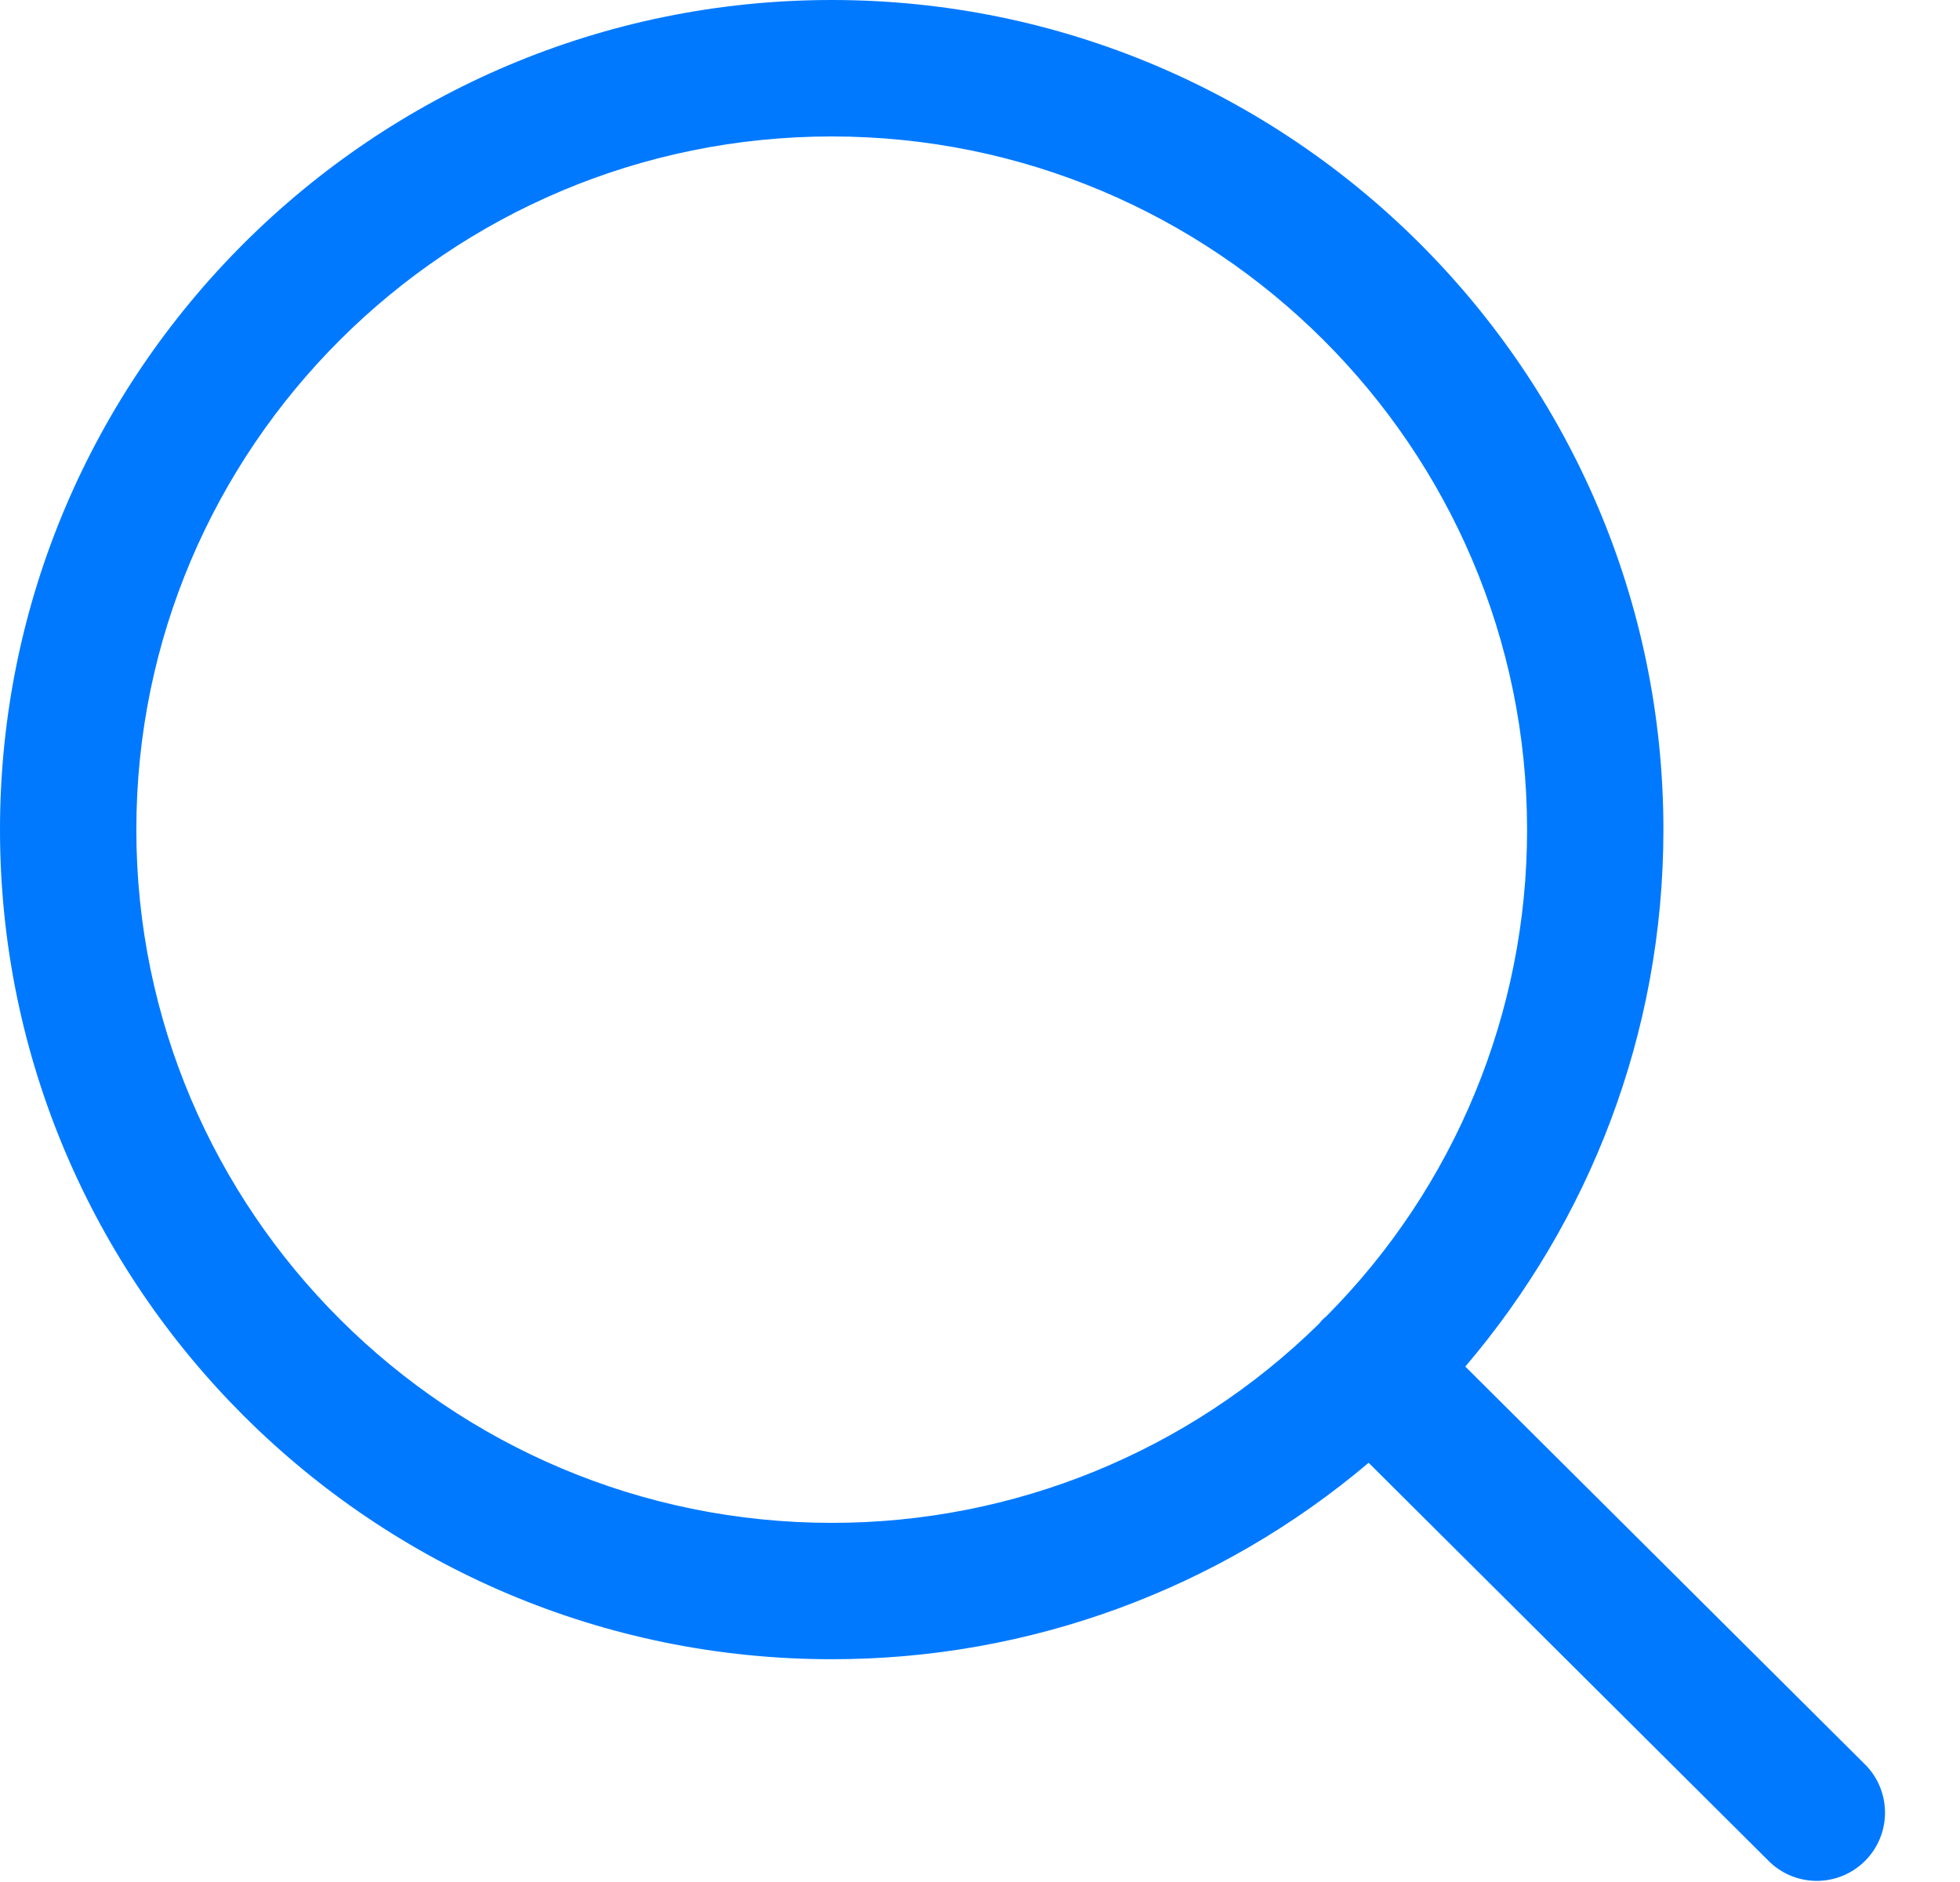
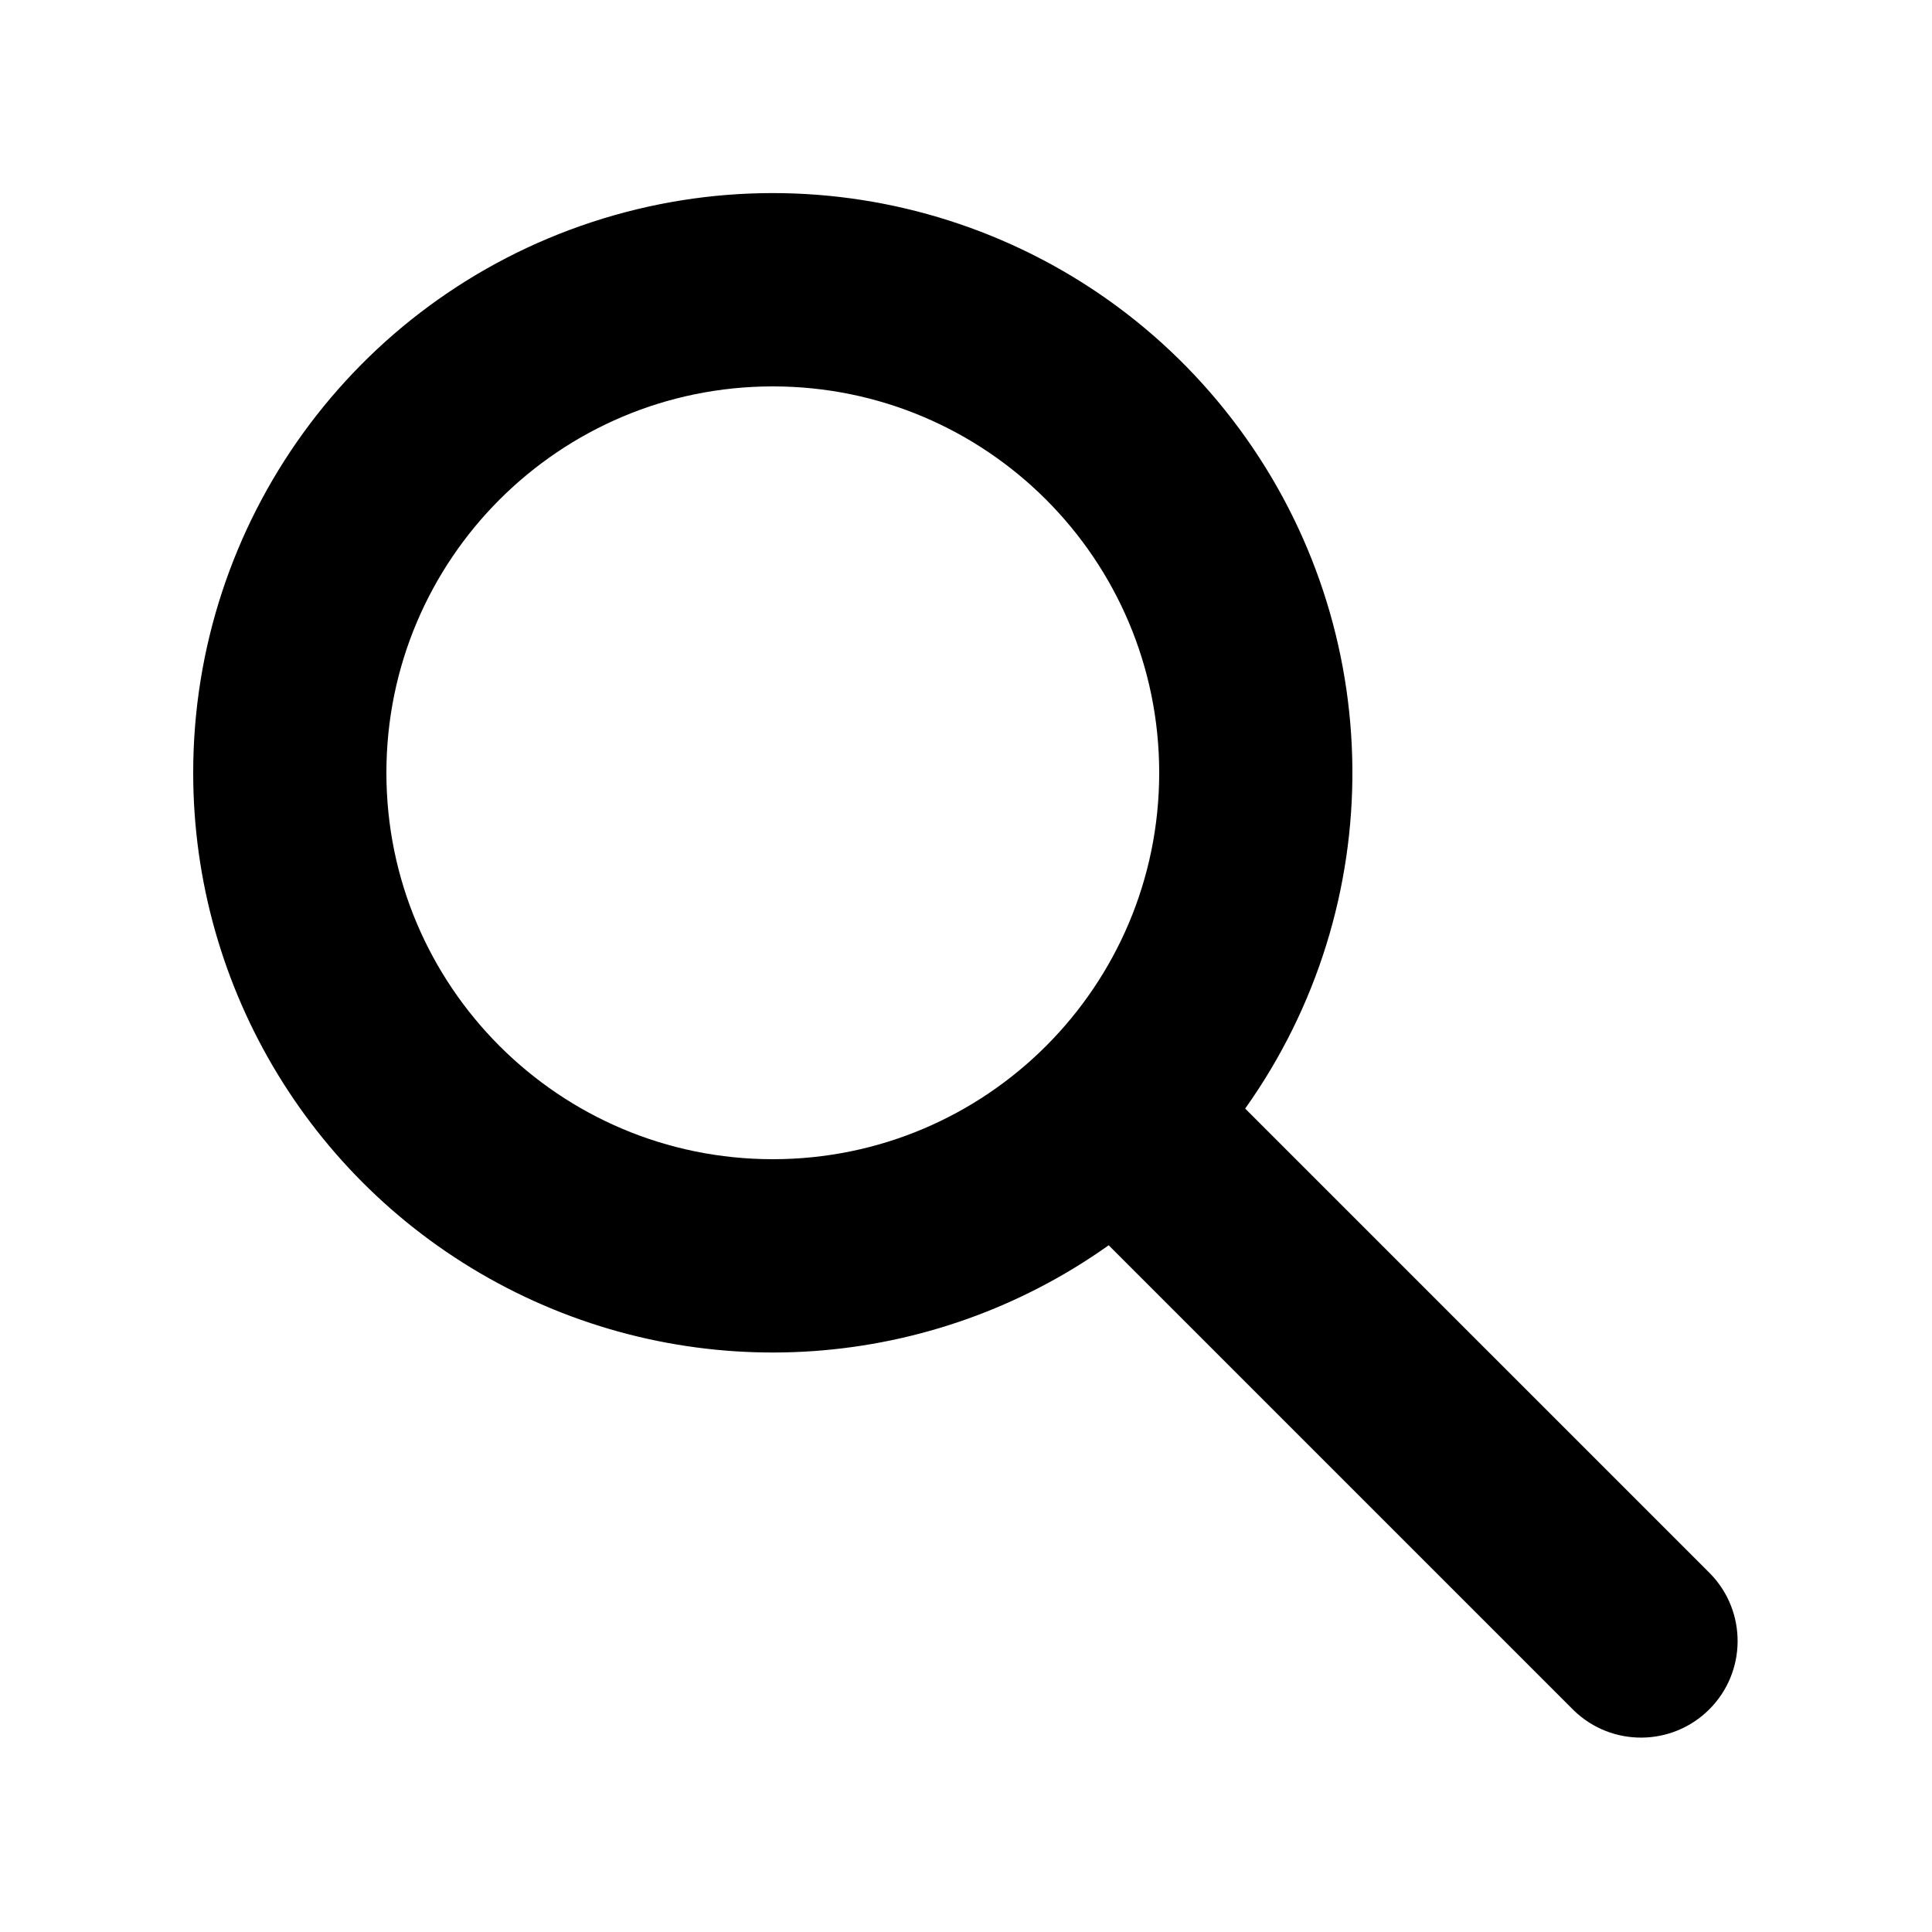
- <svg xmlns="http://www.w3.org/2000/svg" height="24" width="25">
-   <path d="M10.609 0c5.85 0 10.608 4.746 10.608 10.58 0 2.609-.952 5-2.527 6.847l5.112 5.087a.87.87 0 01-1.227 1.233l-5.118-5.093a10.58 10.58 0 01-6.848 2.505C4.759 21.16 0 16.413 0 10.58 0 4.747 4.76 0 10.609 0zm0 1.74c-4.891 0-8.87 3.965-8.87 8.84 0 4.874 3.979 8.84 8.87 8.84a8.855 8.855 0 006.213-2.537l.04-.047a.881.881 0 01.058-.053 8.786 8.786 0 002.558-6.203c0-4.875-3.979-8.84-8.87-8.84z" fill="#0079ff" />
+ <svg xmlns="http://www.w3.org/2000/svg" class="h-5 w-5" viewBox="0 0 20 20" fill="currentColor">
+   <path fill-rule="evenodd" d="M8 4a4 4 0 100 8 4 4 0 000-8zM2 8a6 6 0 1110.89 3.476l4.817 4.817a1 1 0 01-1.414 1.414l-4.816-4.816A6 6 0 012 8z" clip-rule="evenodd" />
</svg>
